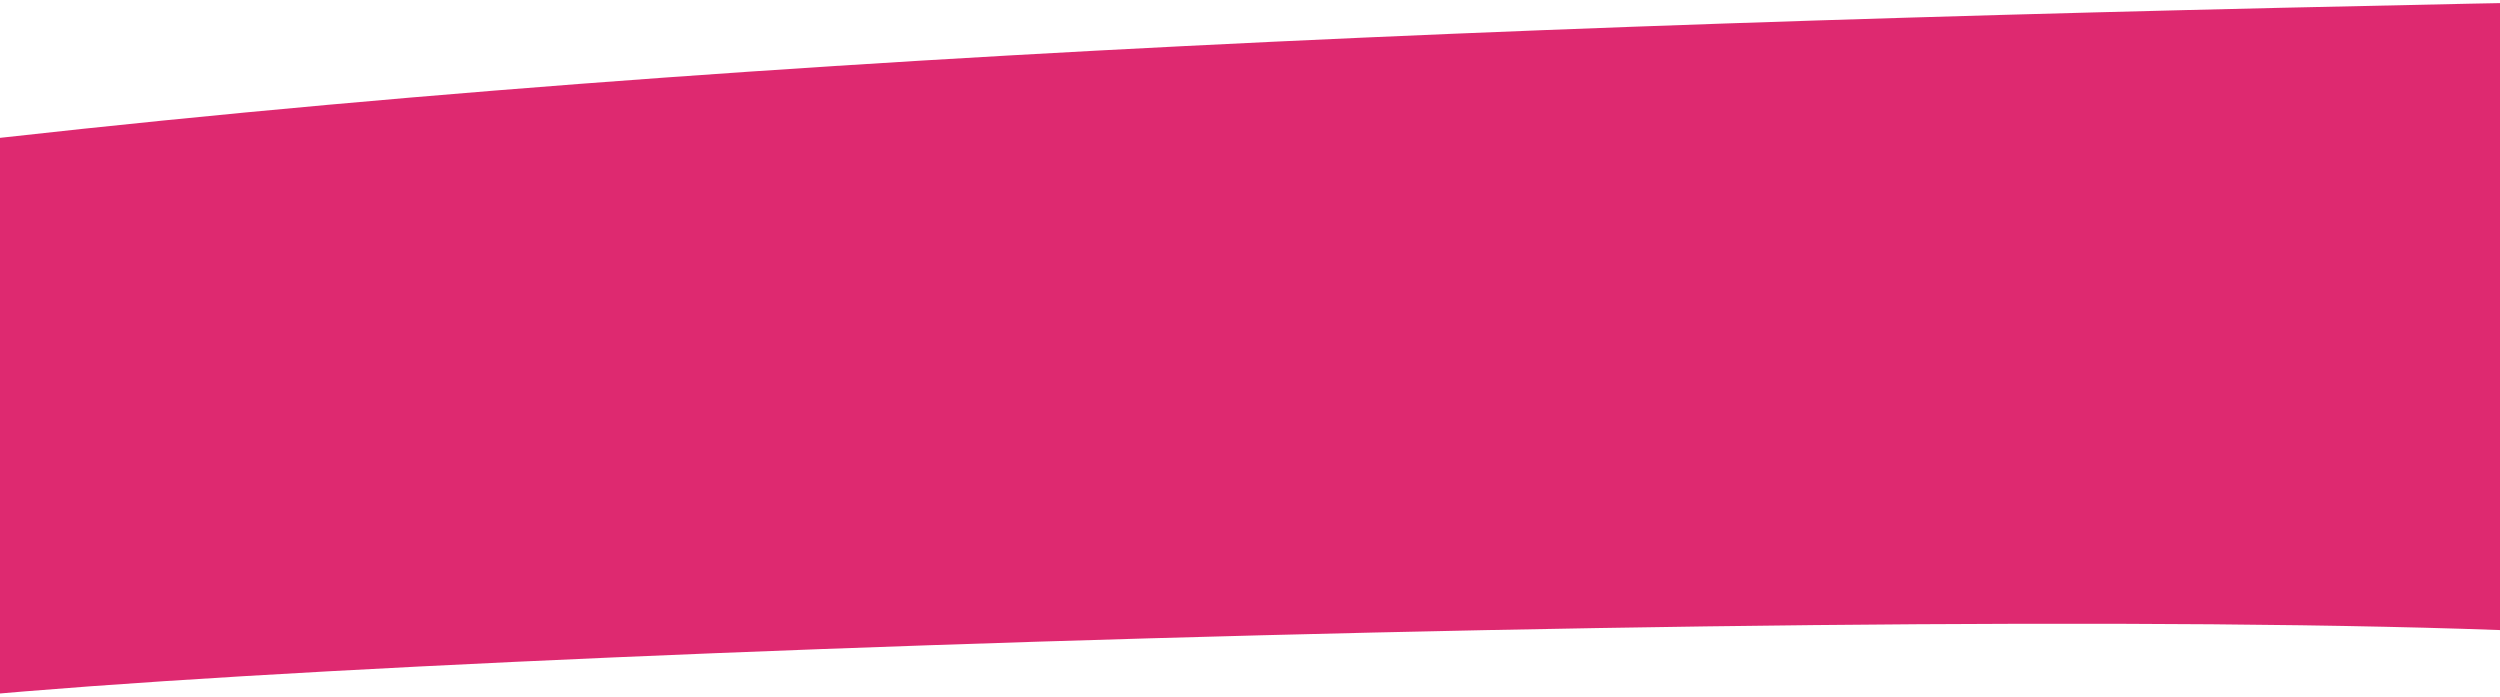
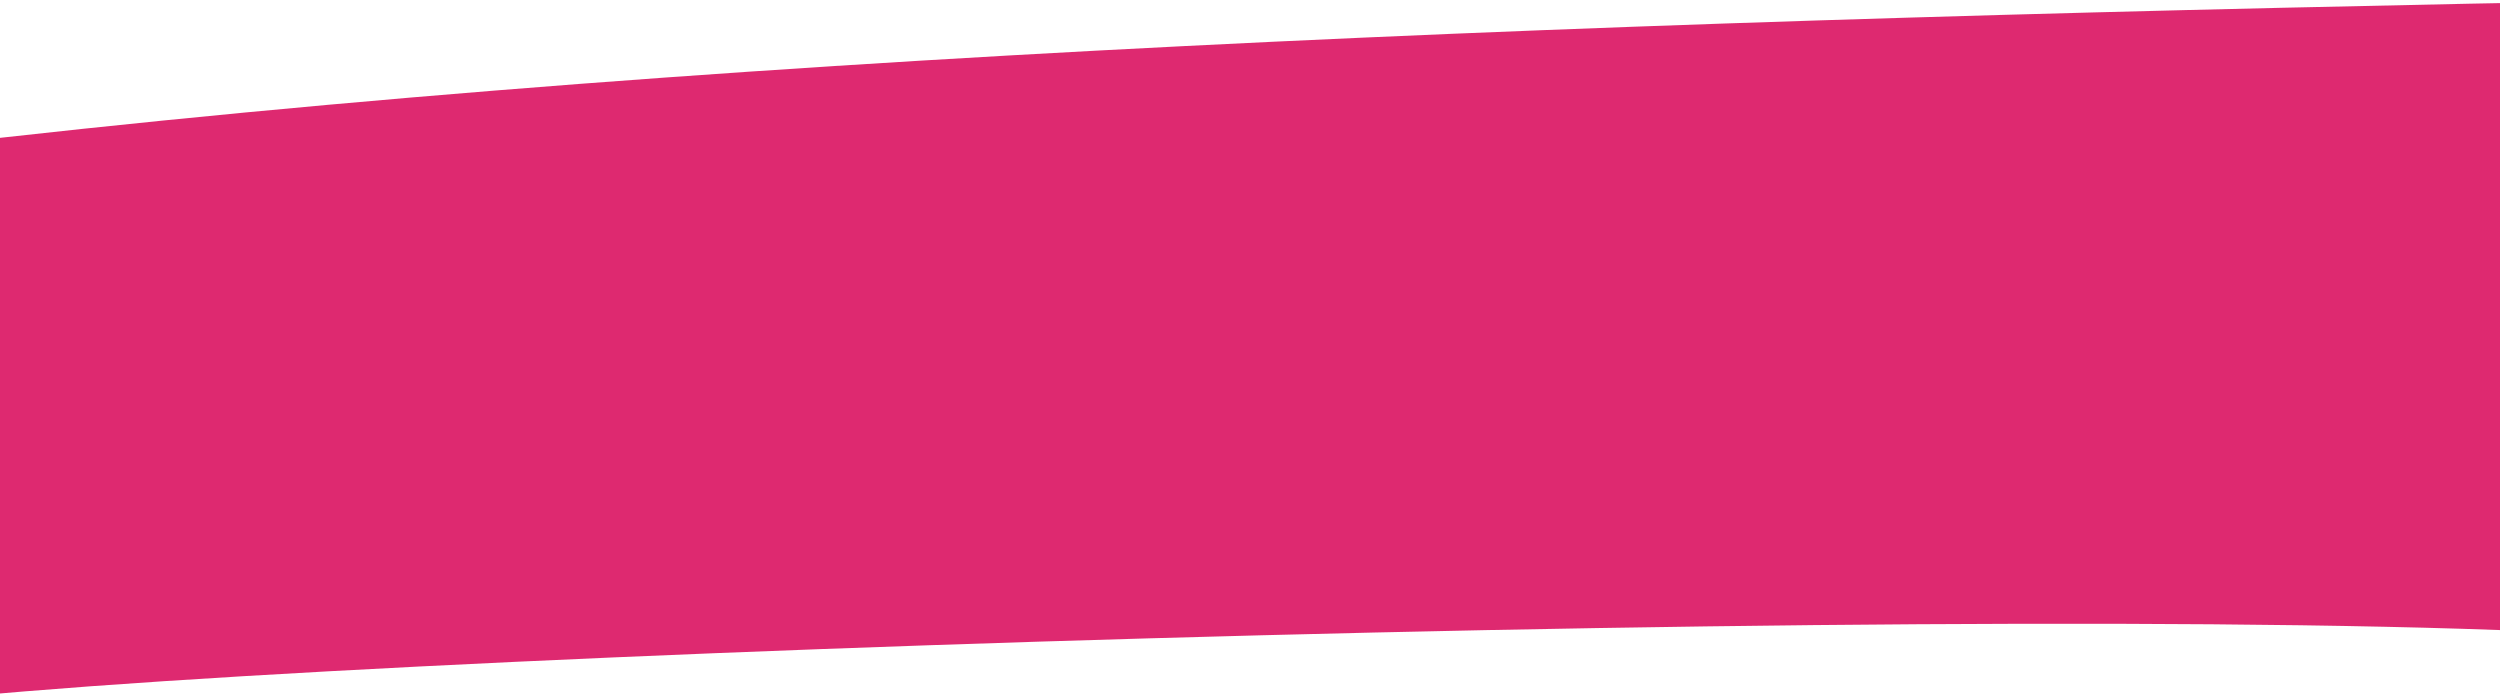
- <svg xmlns="http://www.w3.org/2000/svg" version="1.1" id="Calque_1" x="0px" y="0px" viewBox="0 0 1417.3 395.1" style="enable-background:new 0 0 1417.3 395.1;" xml:space="preserve">
-   <path style="fill:#DE2970;" d="M1505,361.9L1508.5,0C928.9,10.6,388.6,29.5-89.6,88.7L-91,403.7C81.5,372.6,1185.5,337.2,1505,361.9z" />
+ <svg xmlns="http://www.w3.org/2000/svg" version="1.1" x="0px" y="0px" viewBox="0 0 1417.3 393.4" style="enable-background:new 0 0 1417.3 393.4;" xml:space="preserve">
+   <g>
+     <path style="fill:#DE2970;" d="M1505,361.9L1508.5,0C928.9,10.6,388.6,29.5-89.6,88.7L-91,403.7   C81.5,372.6,1185.5,337.2,1505,361.9z" />
+   </g>
</svg>
